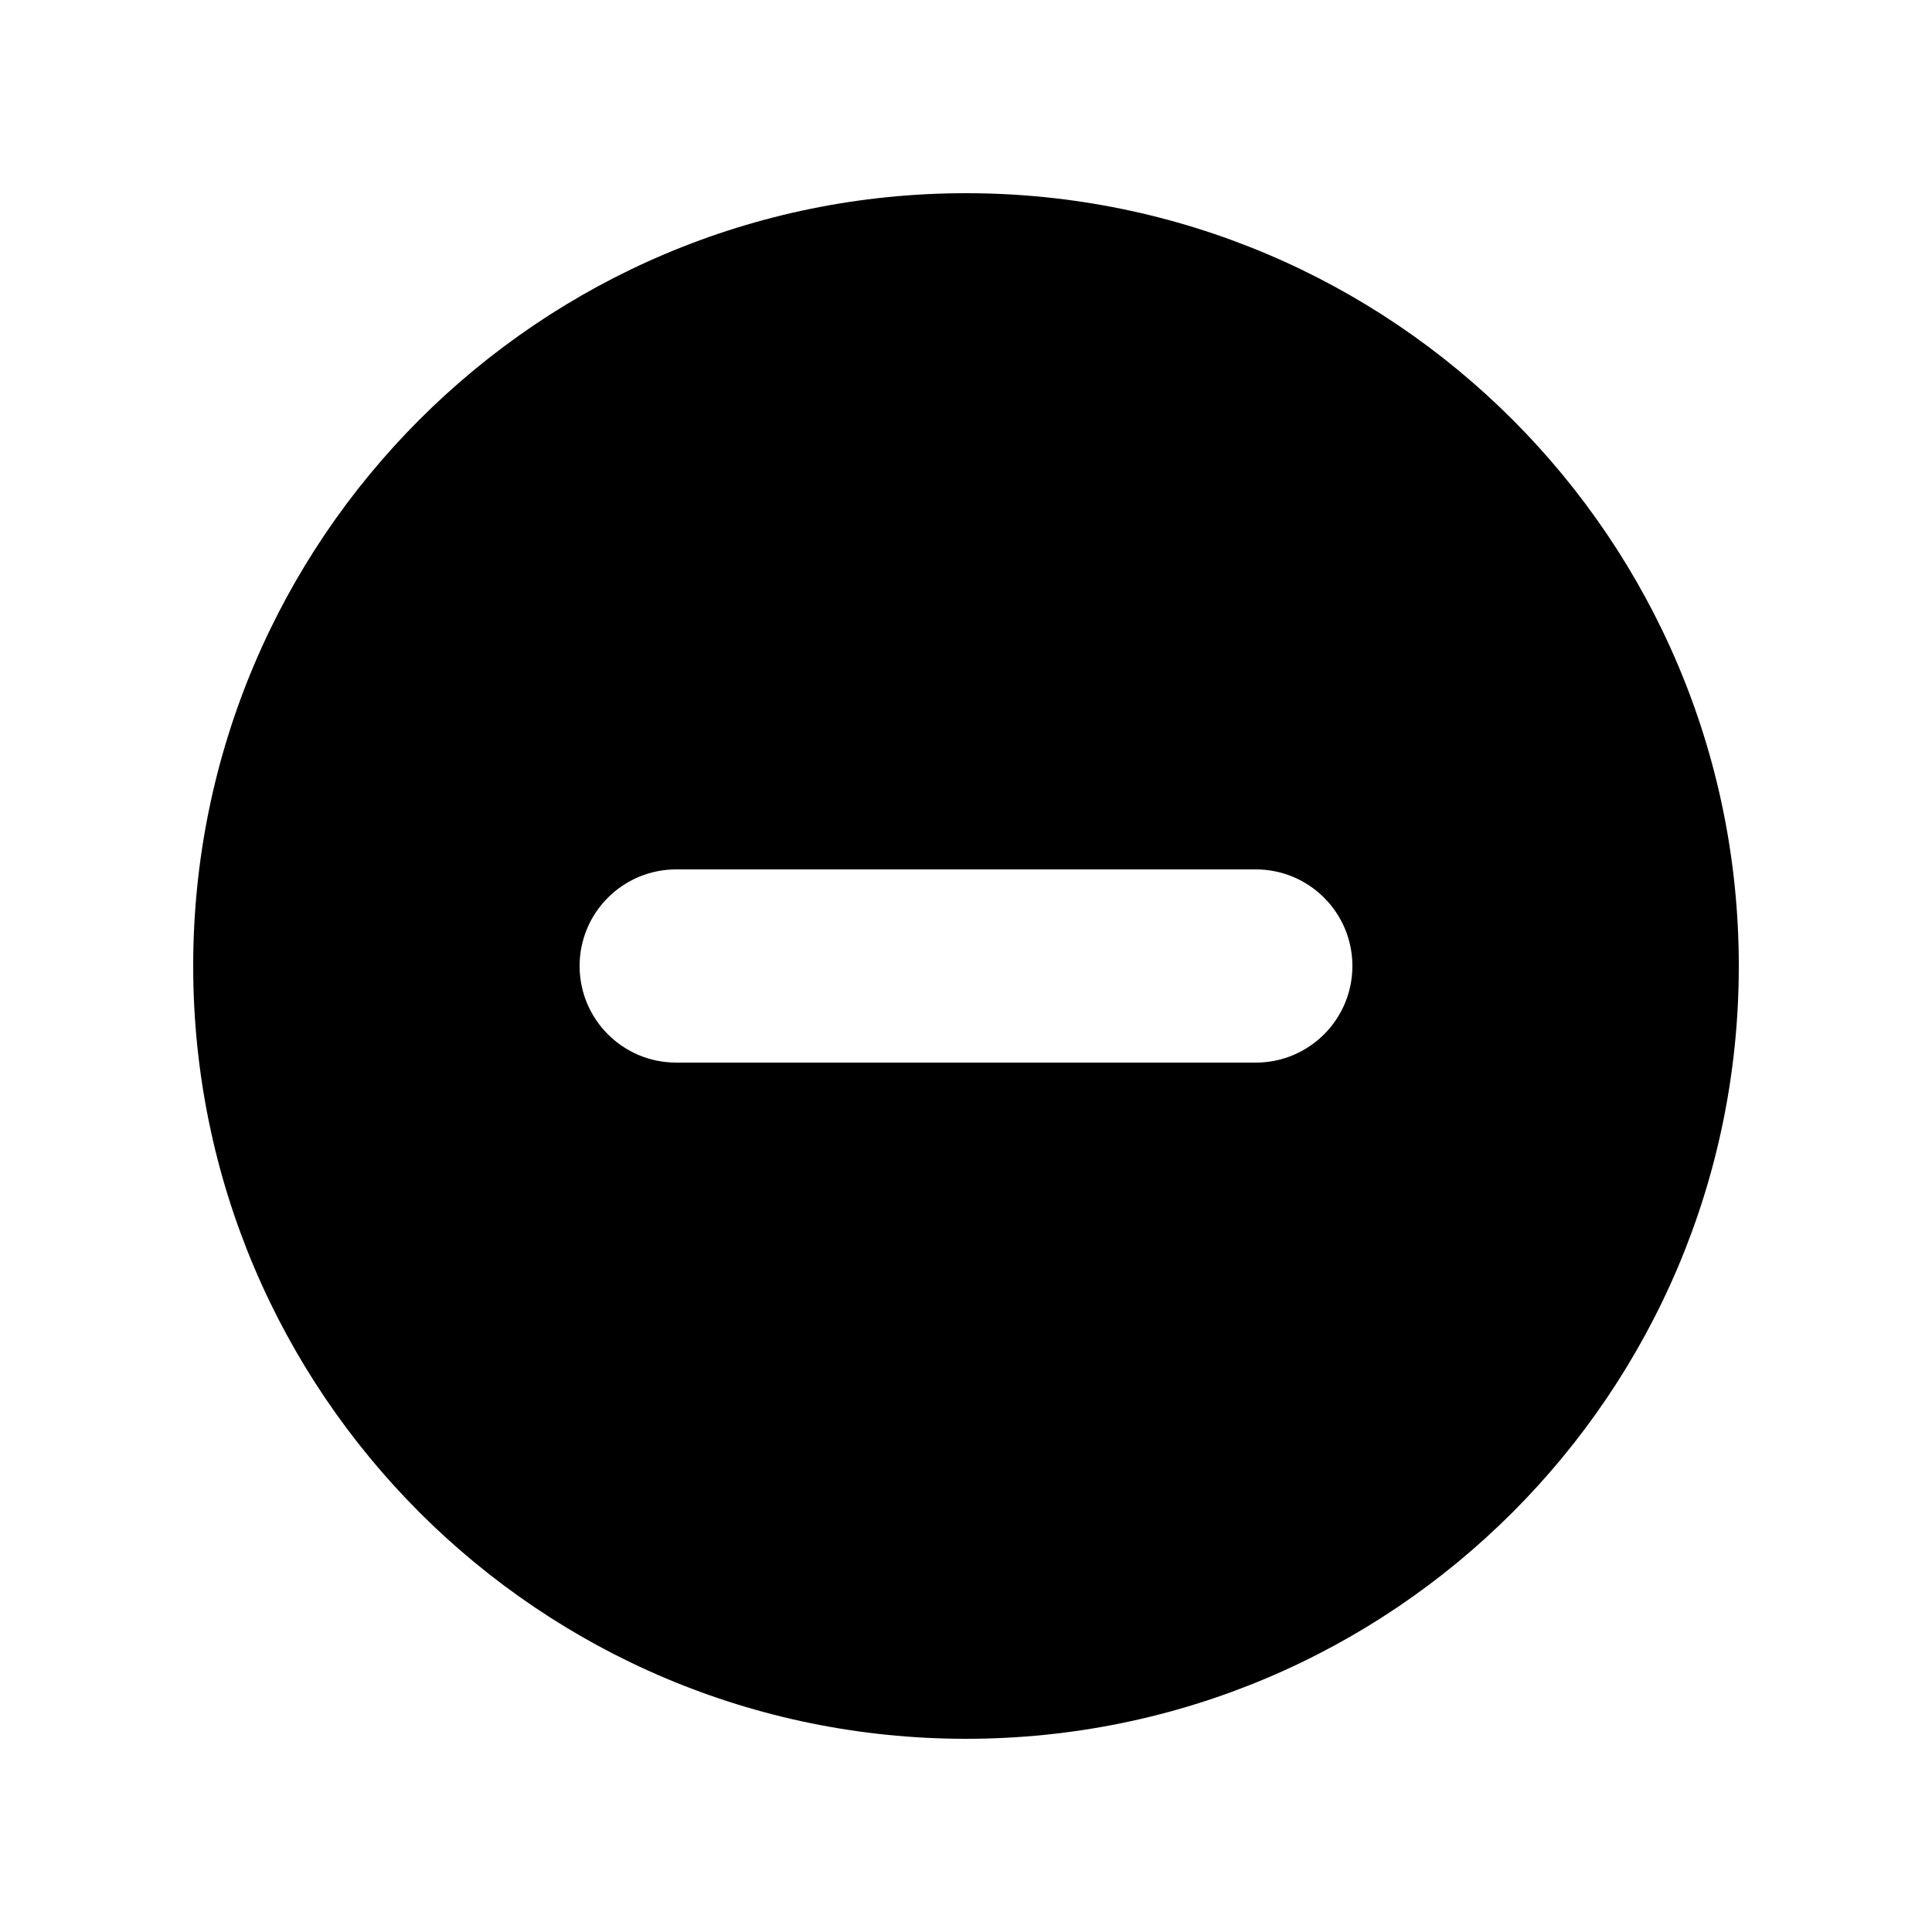
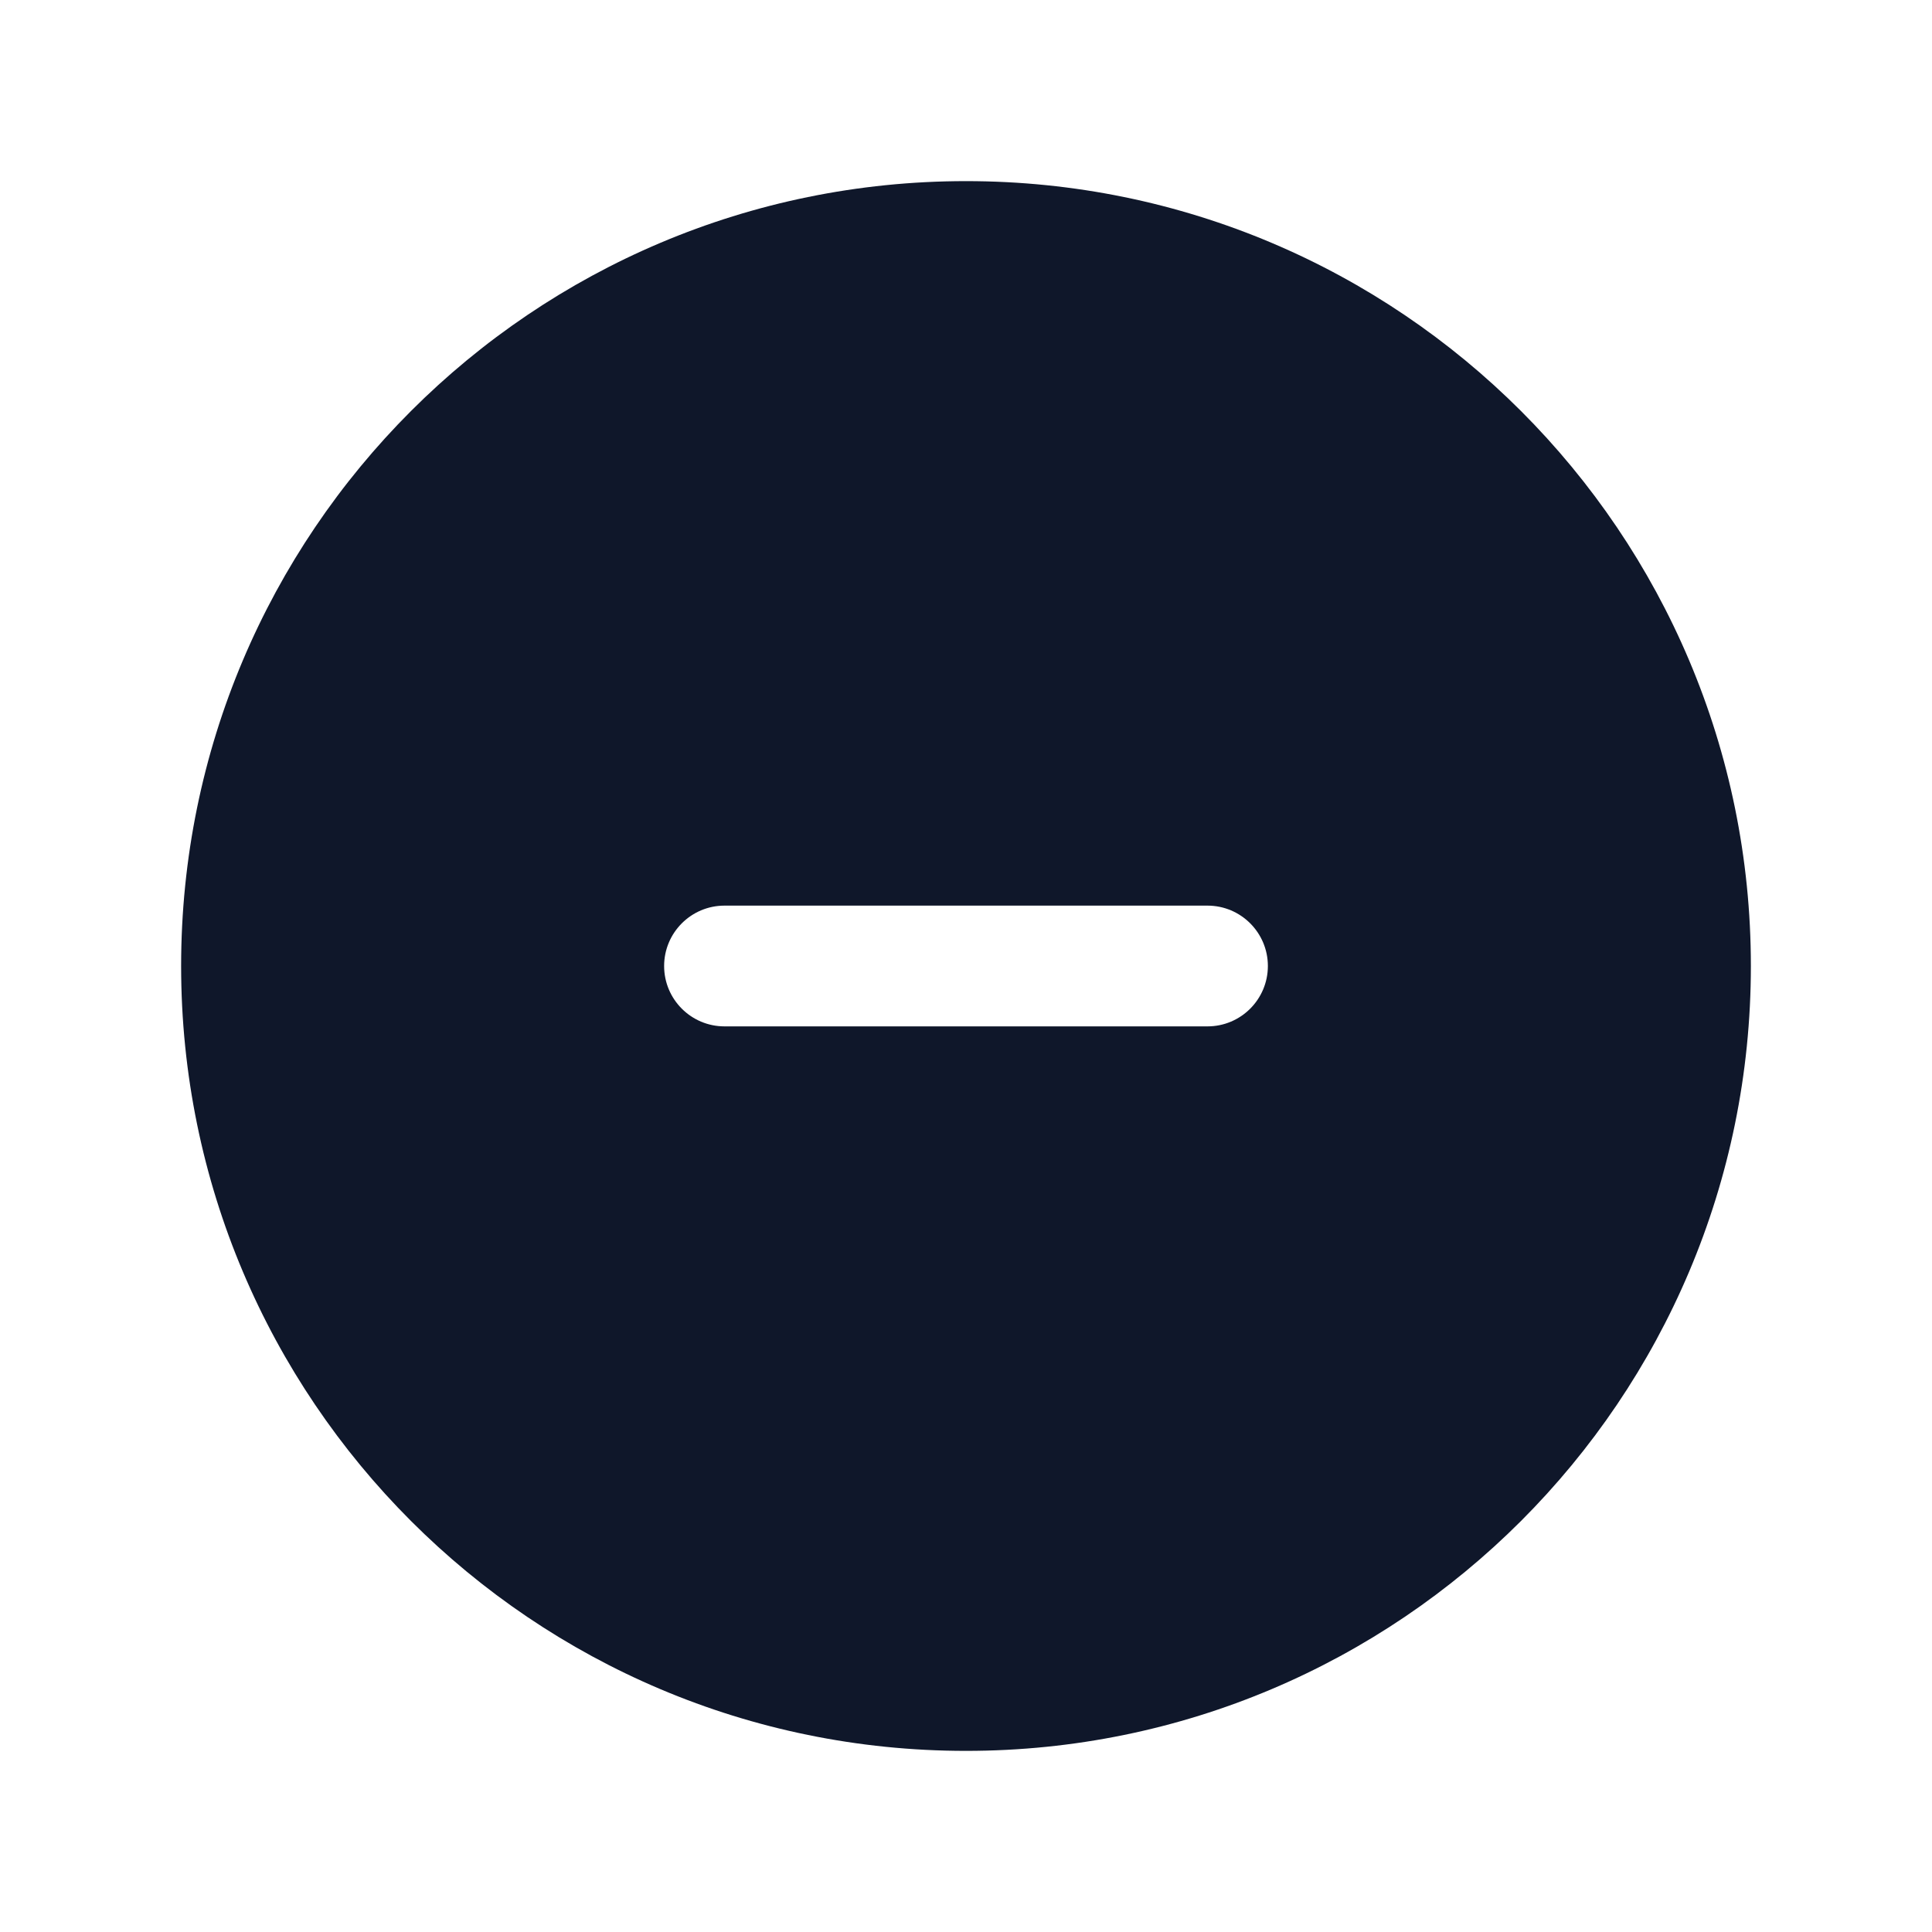
- <svg xmlns="http://www.w3.org/2000/svg" viewBox="0 0 20 20" fill="currentColor">
-   <path fill-rule="evenodd" d="M10 18a8 8 0 100-16 8 8 0 000 16zM7 9a1 1 0 000 2h6a1 1 0 100-2H7z" clip-rule="evenodd" />
+ <svg xmlns="http://www.w3.org/2000/svg" width="24" height="24" viewBox="0 0 24 24" fill="none">
+   <path fill-rule="evenodd" clip-rule="evenodd" d="M12 2.25C6.615 2.25 2.25 6.615 2.25 12C2.25 17.385 6.615 21.75 12 21.75C17.385 21.75 21.75 17.385 21.75 12C21.75 6.615 17.385 2.25 12 2.25ZM15 12.75C15.414 12.75 15.75 12.414 15.75 12C15.75 11.586 15.414 11.25 15 11.25H9C8.586 11.25 8.25 11.586 8.25 12C8.25 12.414 8.586 12.75 9 12.75H15Z" fill="#0F172A" />
</svg>
